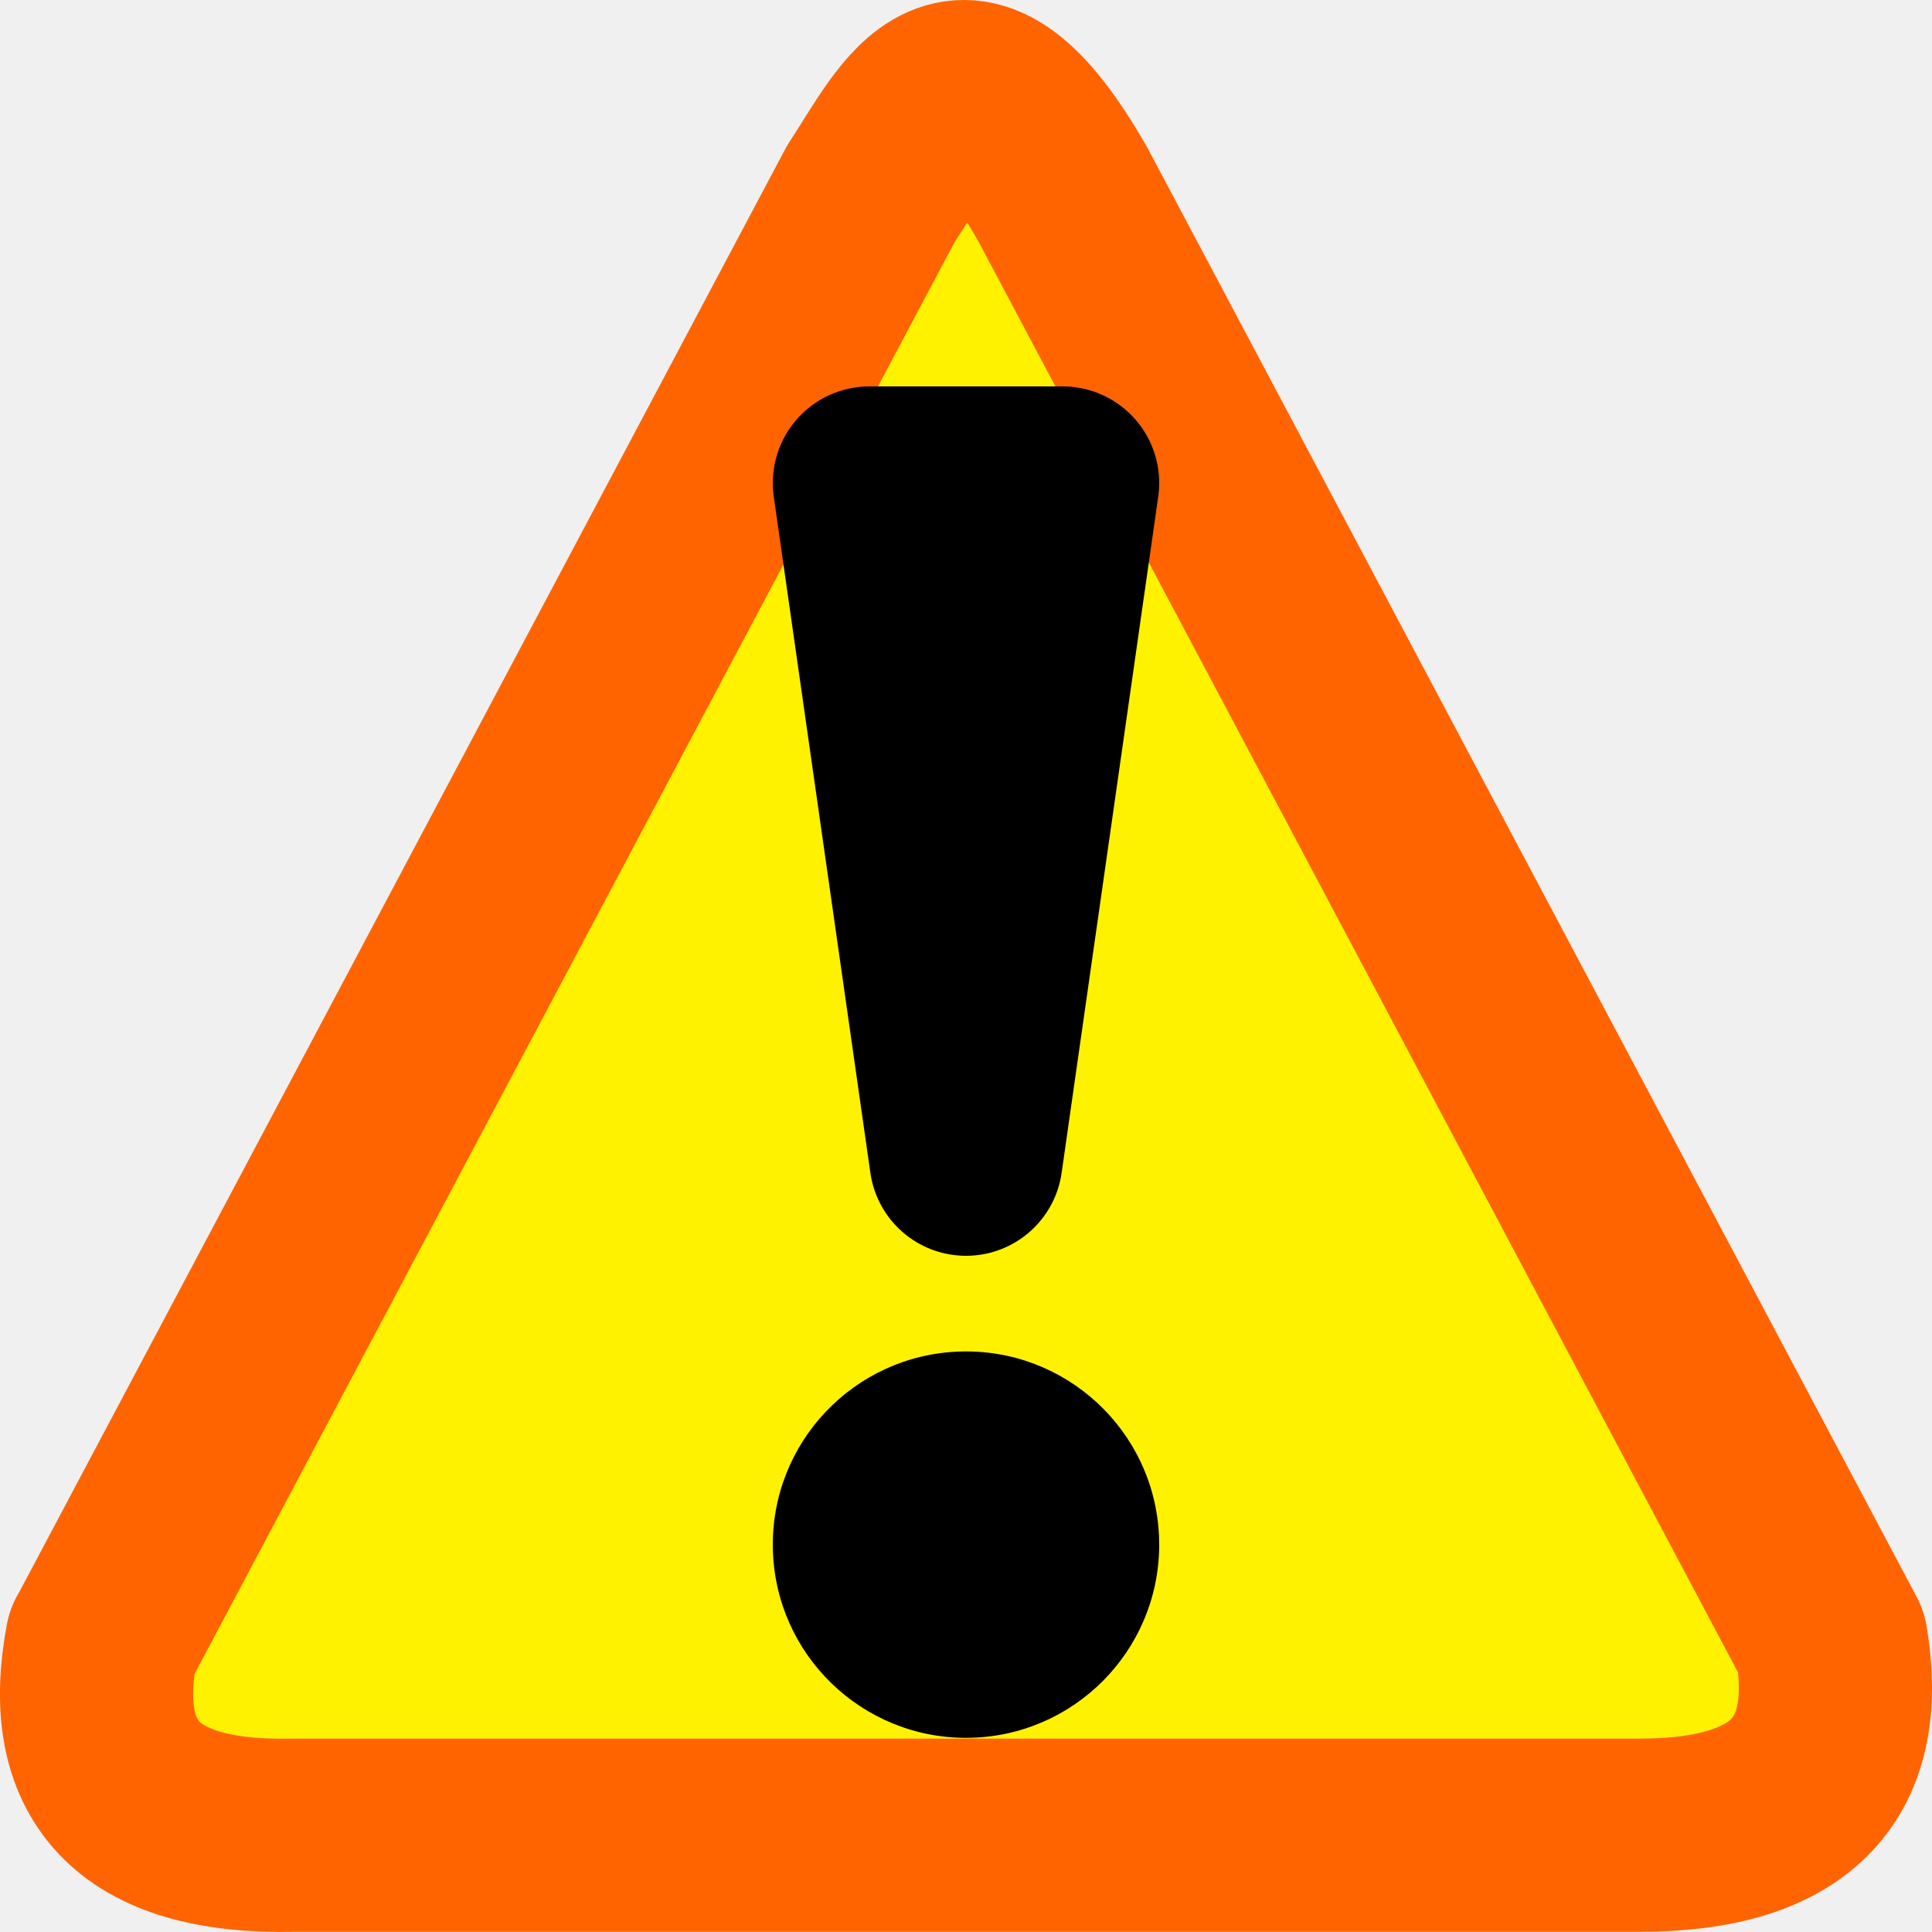
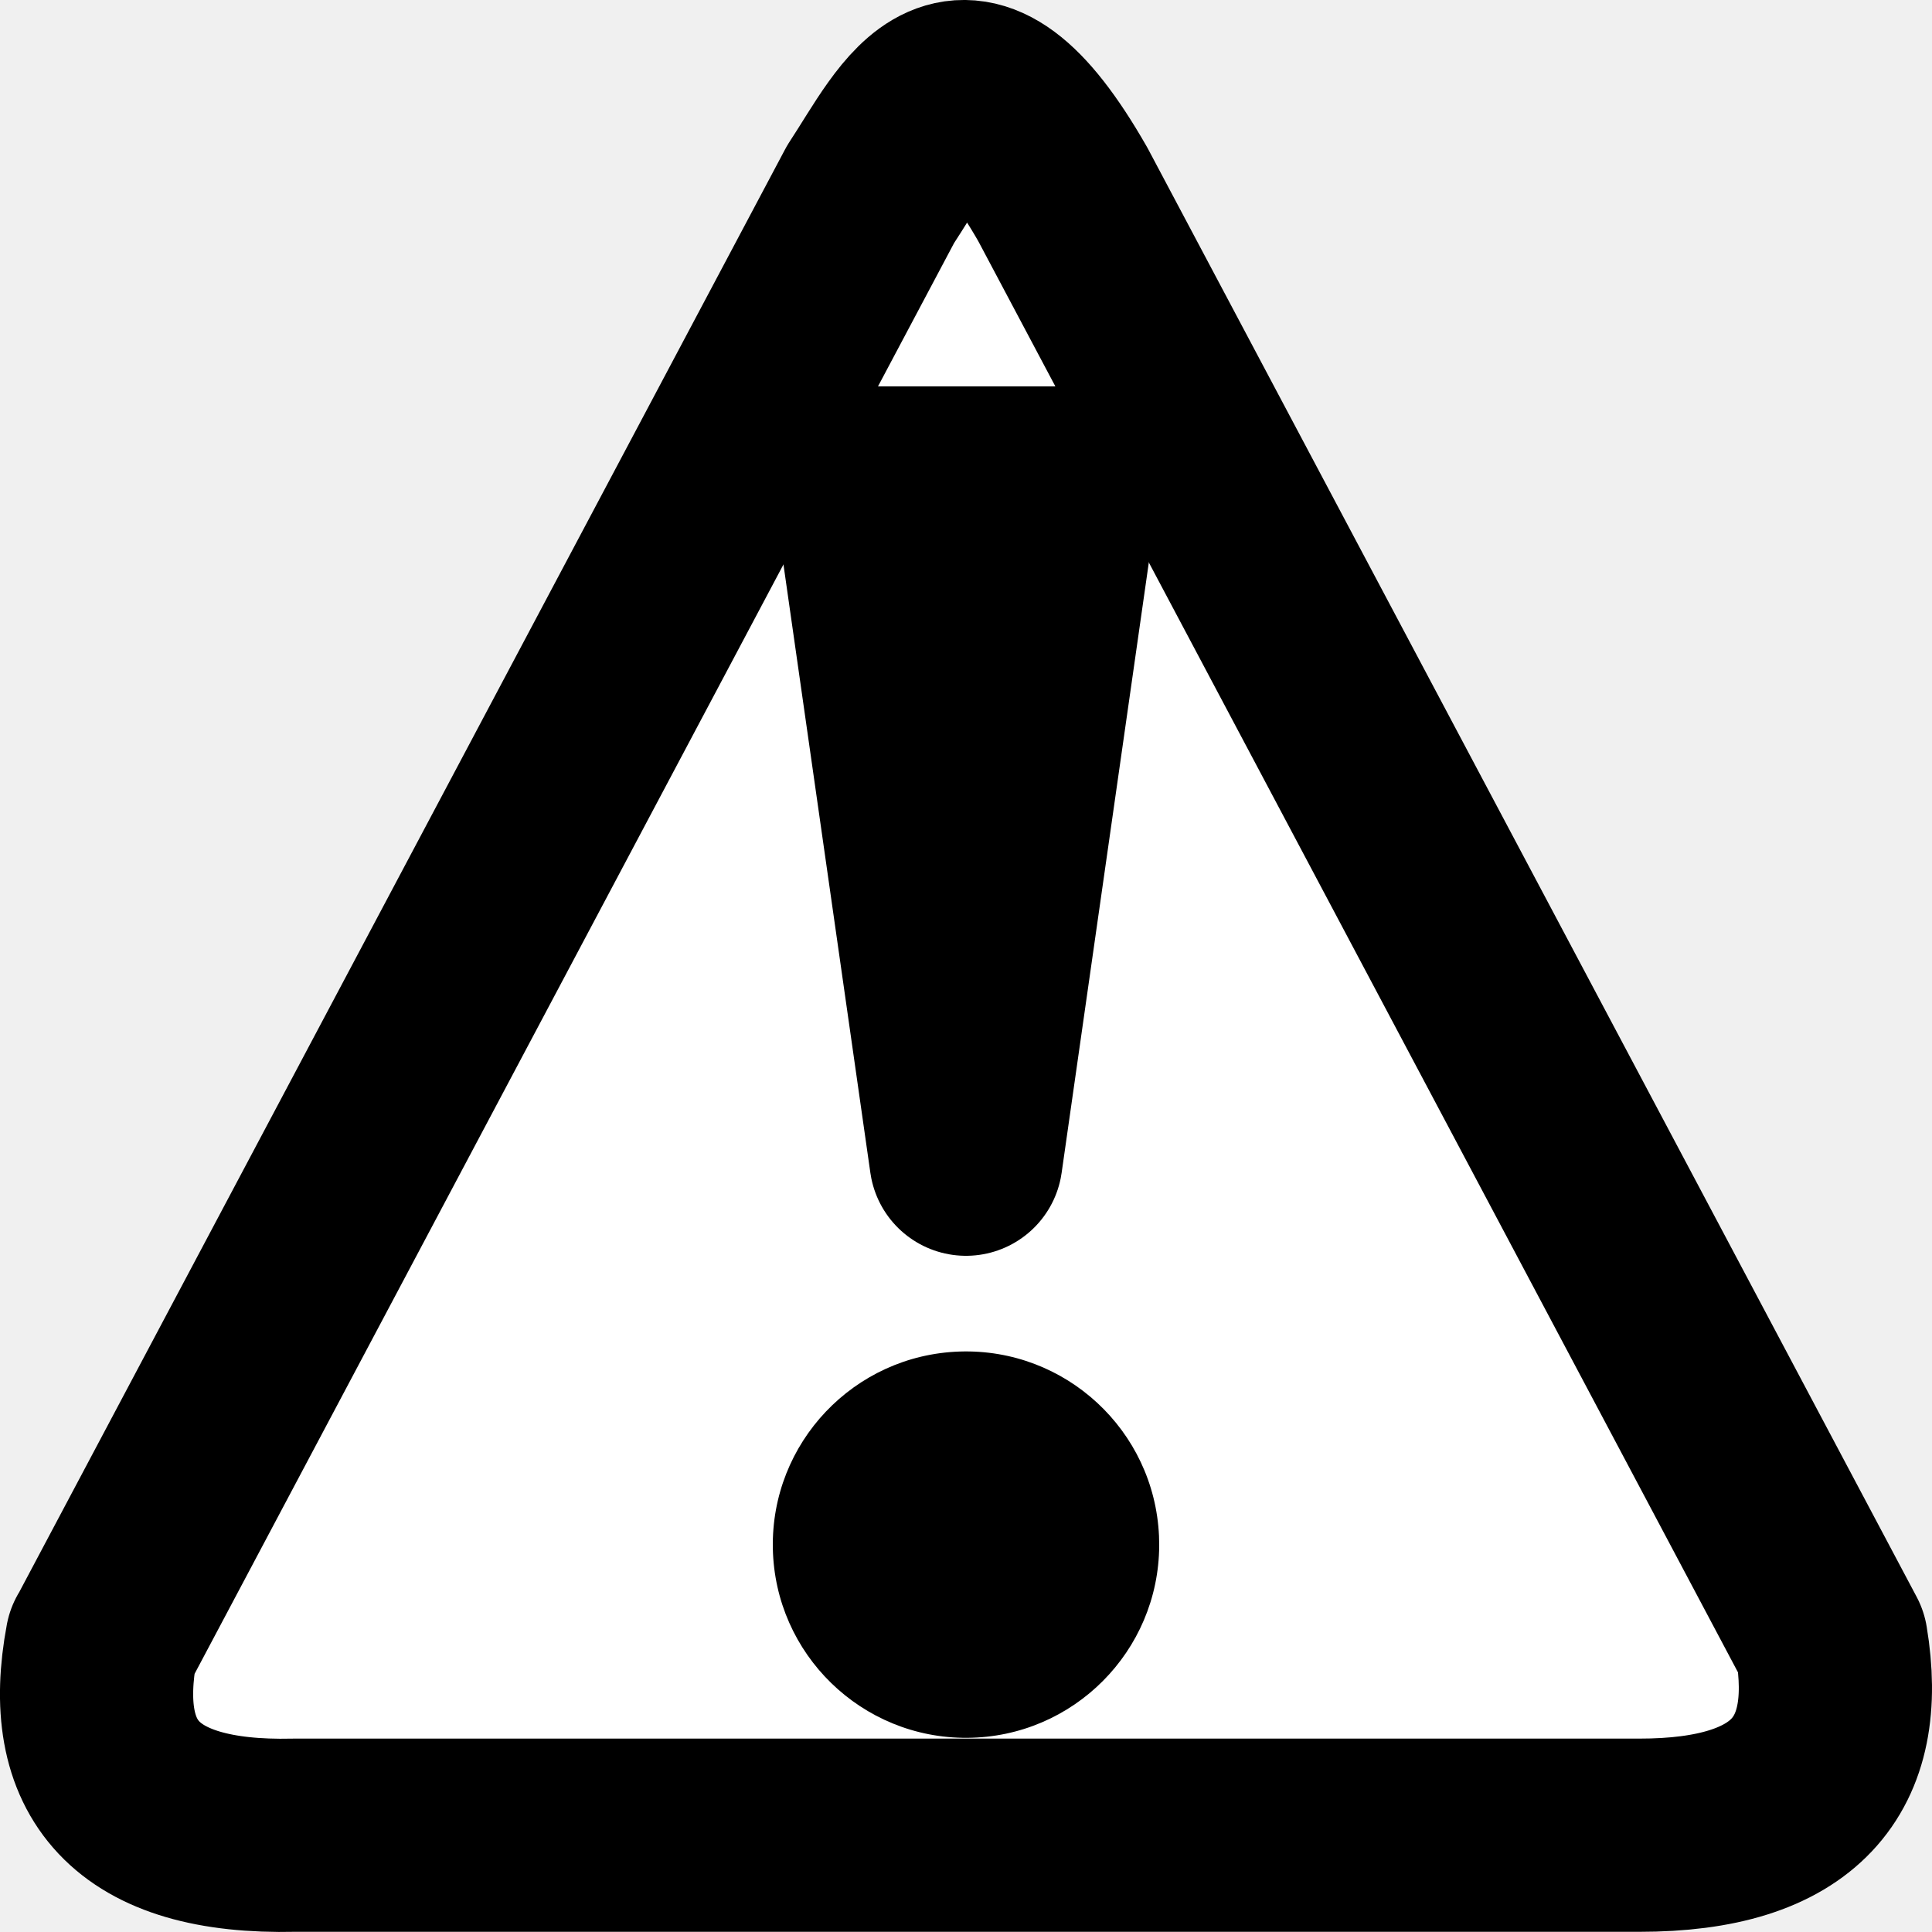
<svg xmlns="http://www.w3.org/2000/svg" version="1.1" width="10" height="10" id="svg2">
  <defs id="defs4">
    </defs>
  <g id="layer1" transform="translate(0,-22)">
    <g id="layer4" style="display:inline">
-       <path d="m 0.527,30.5 c -0.123,0.655 0.165,1.018 0.995,0.999 l 6.962,0 c 0.811,6.34e-4 1.101,-0.361 0.995,-0.999 l -3.978,-7.494 c -0.524,-0.916 -0.743,-0.383 -0.995,0 l -3.978,7.494 z" id="path3603" style="fill:#fff200;fill-opacity:1;stroke:#ff6400;stroke-width:1;stroke-linecap:round;stroke-linejoin:round;stroke-opacity:1;display:inline" />
+       <path d="m 0.527,30.5 c -0.123,0.655 0.165,1.018 0.995,0.999 l 6.962,0 c 0.811,6.34e-4 1.101,-0.361 0.995,-0.999 l -3.978,-7.494 c -0.524,-0.916 -0.743,-0.383 -0.995,0 l -3.978,7.494 z" id="path3603" style="fill:#ffffff;fill-opacity:1;stroke:#000000;stroke-width:1;stroke-linecap:round;stroke-linejoin:round;stroke-opacity:1;display:inline" />
    </g>
    <g id="layer2" style="display:inline" transform="matrix(0.9623842,0,0,0.4711865,0.2145079,26.76407)" />
    <g id="layer3" transform="matrix(0.9182029,0,0,0.9224032,0.411817,22.3908)" />
    <path d="M 6,30 A 1,1 0 1 1 5.999,29.95" id="path3606" style="fill:#000000;fill-opacity:1;stroke:none" />
    <path d="m 5,28 -0.5,-3.5 1,0 L 5,28 z" id="path3608" style="fill:#000000;fill-opacity:1;stroke:#000000;stroke-width:1;stroke-linecap:round;stroke-linejoin:round;stroke-miterlimit:4;stroke-opacity:1;stroke-dasharray:none" />
  </g>
</svg>
